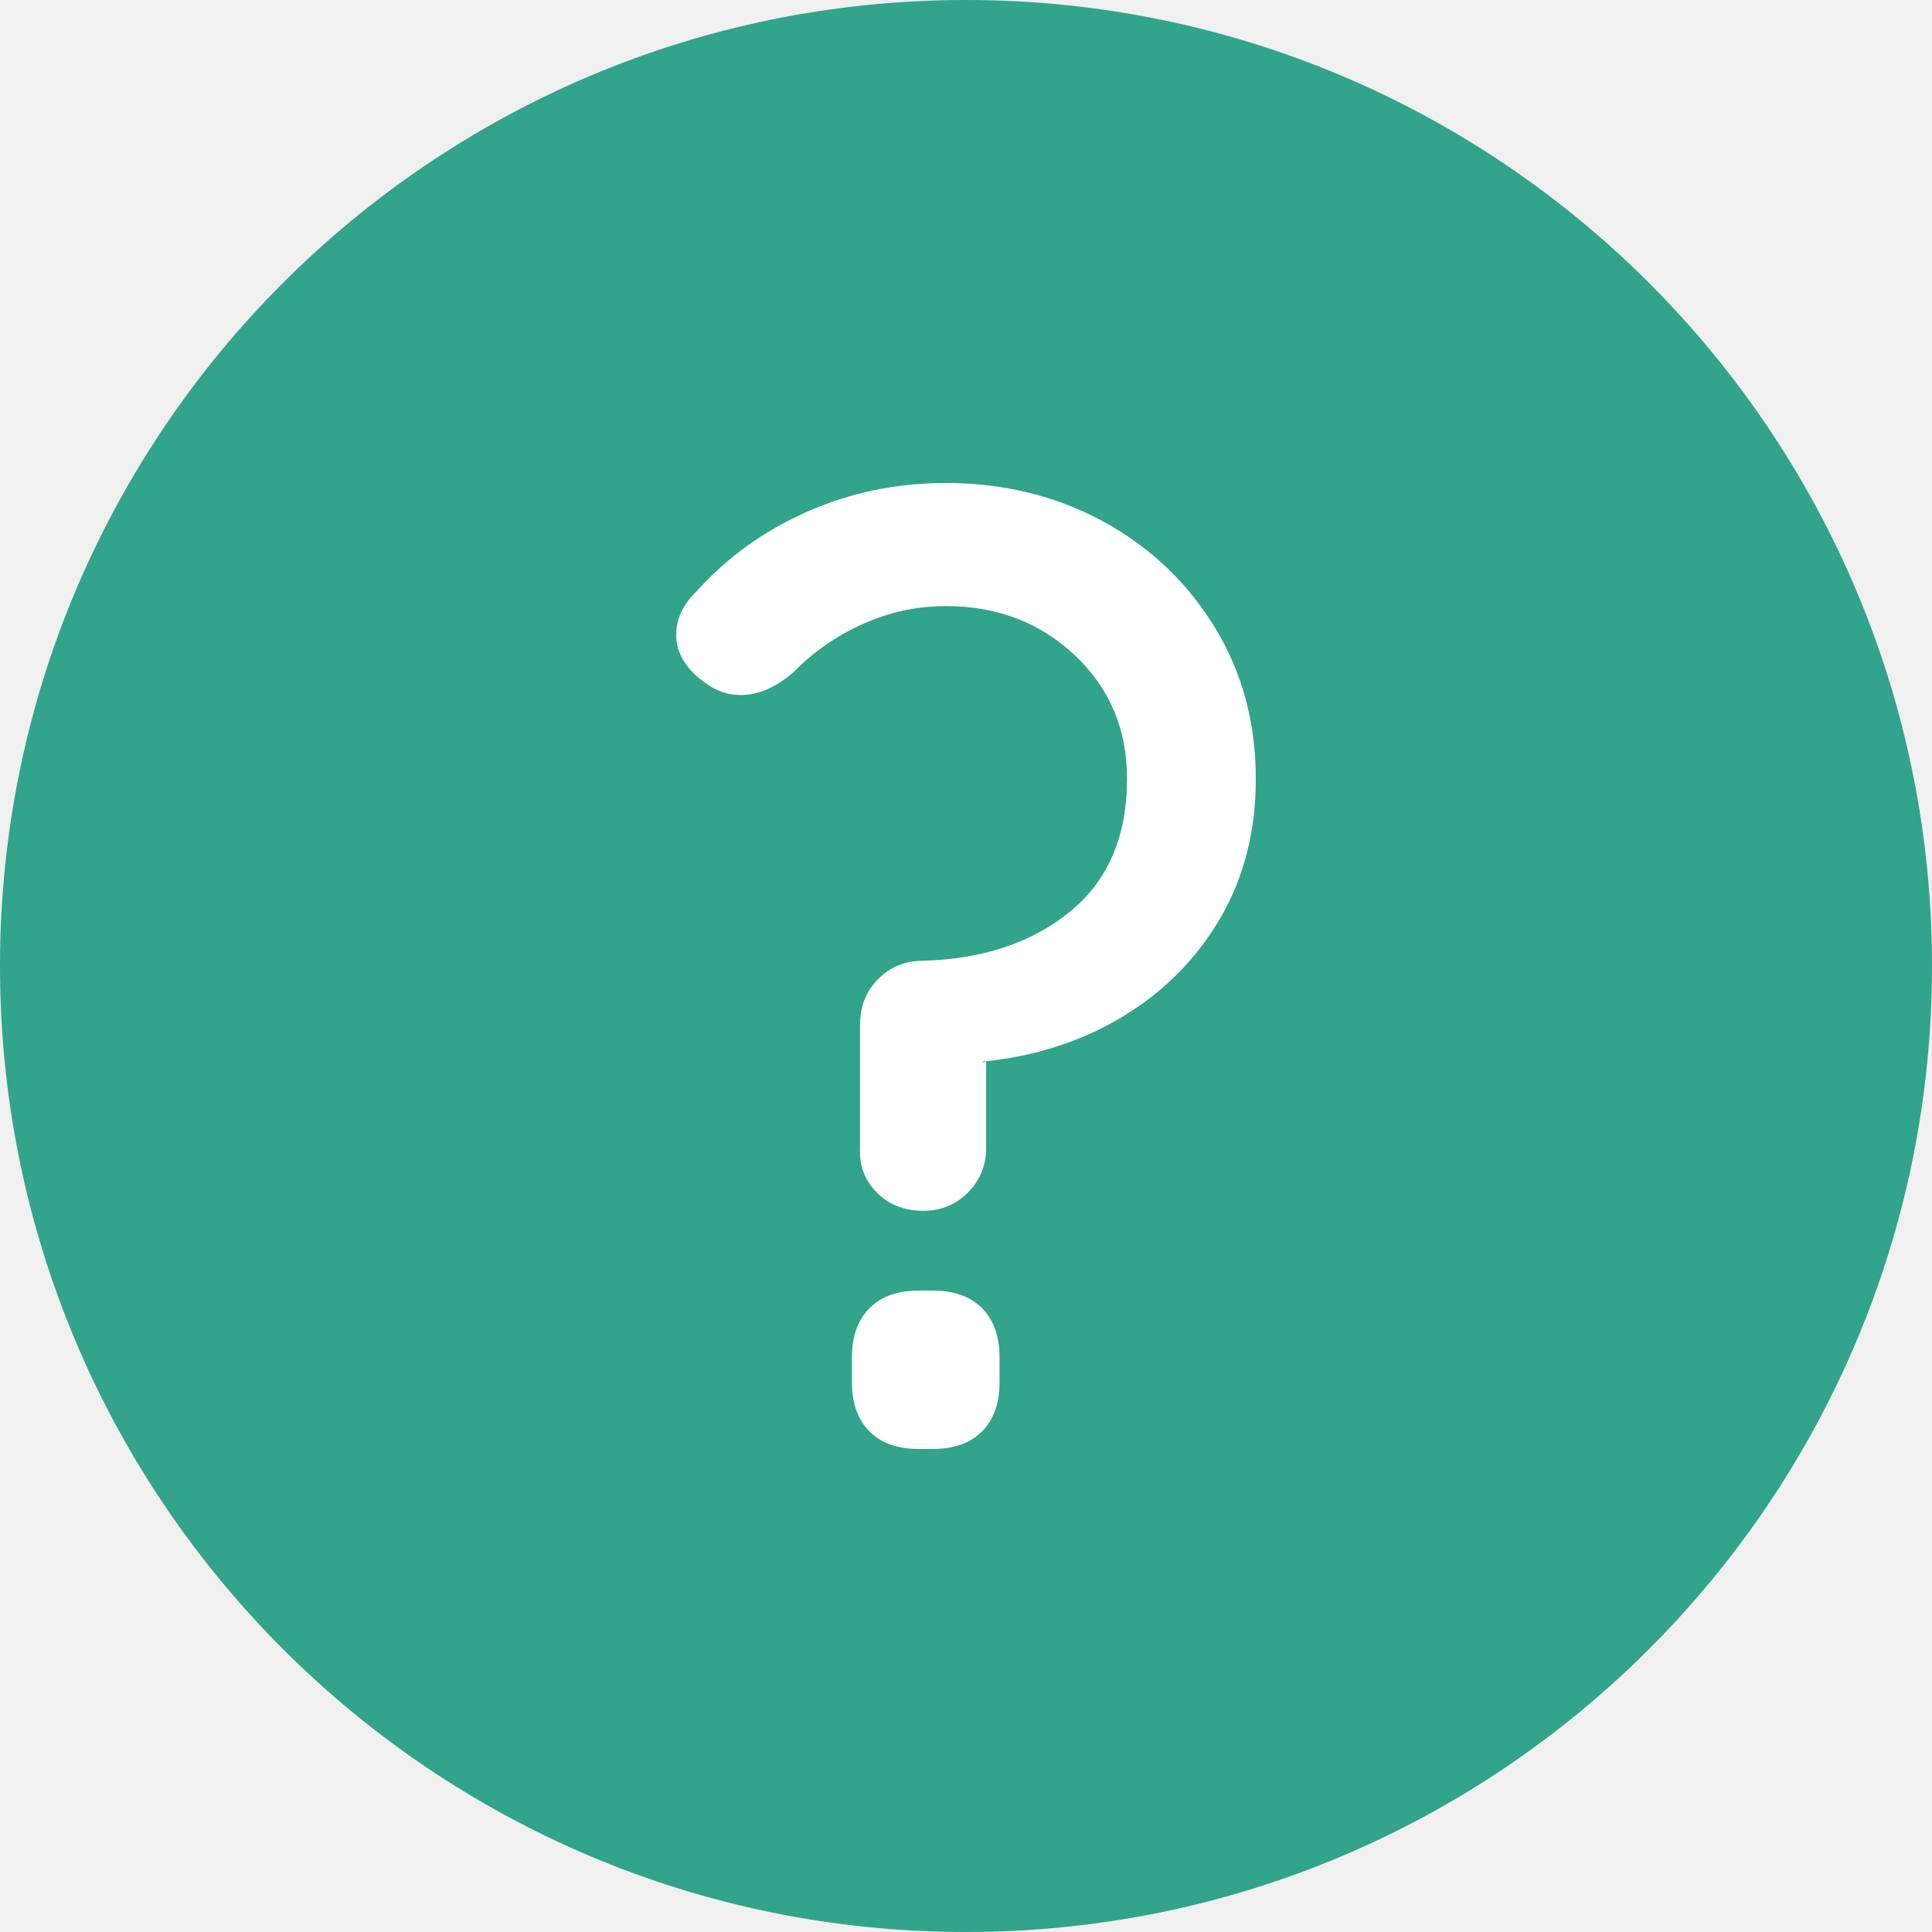
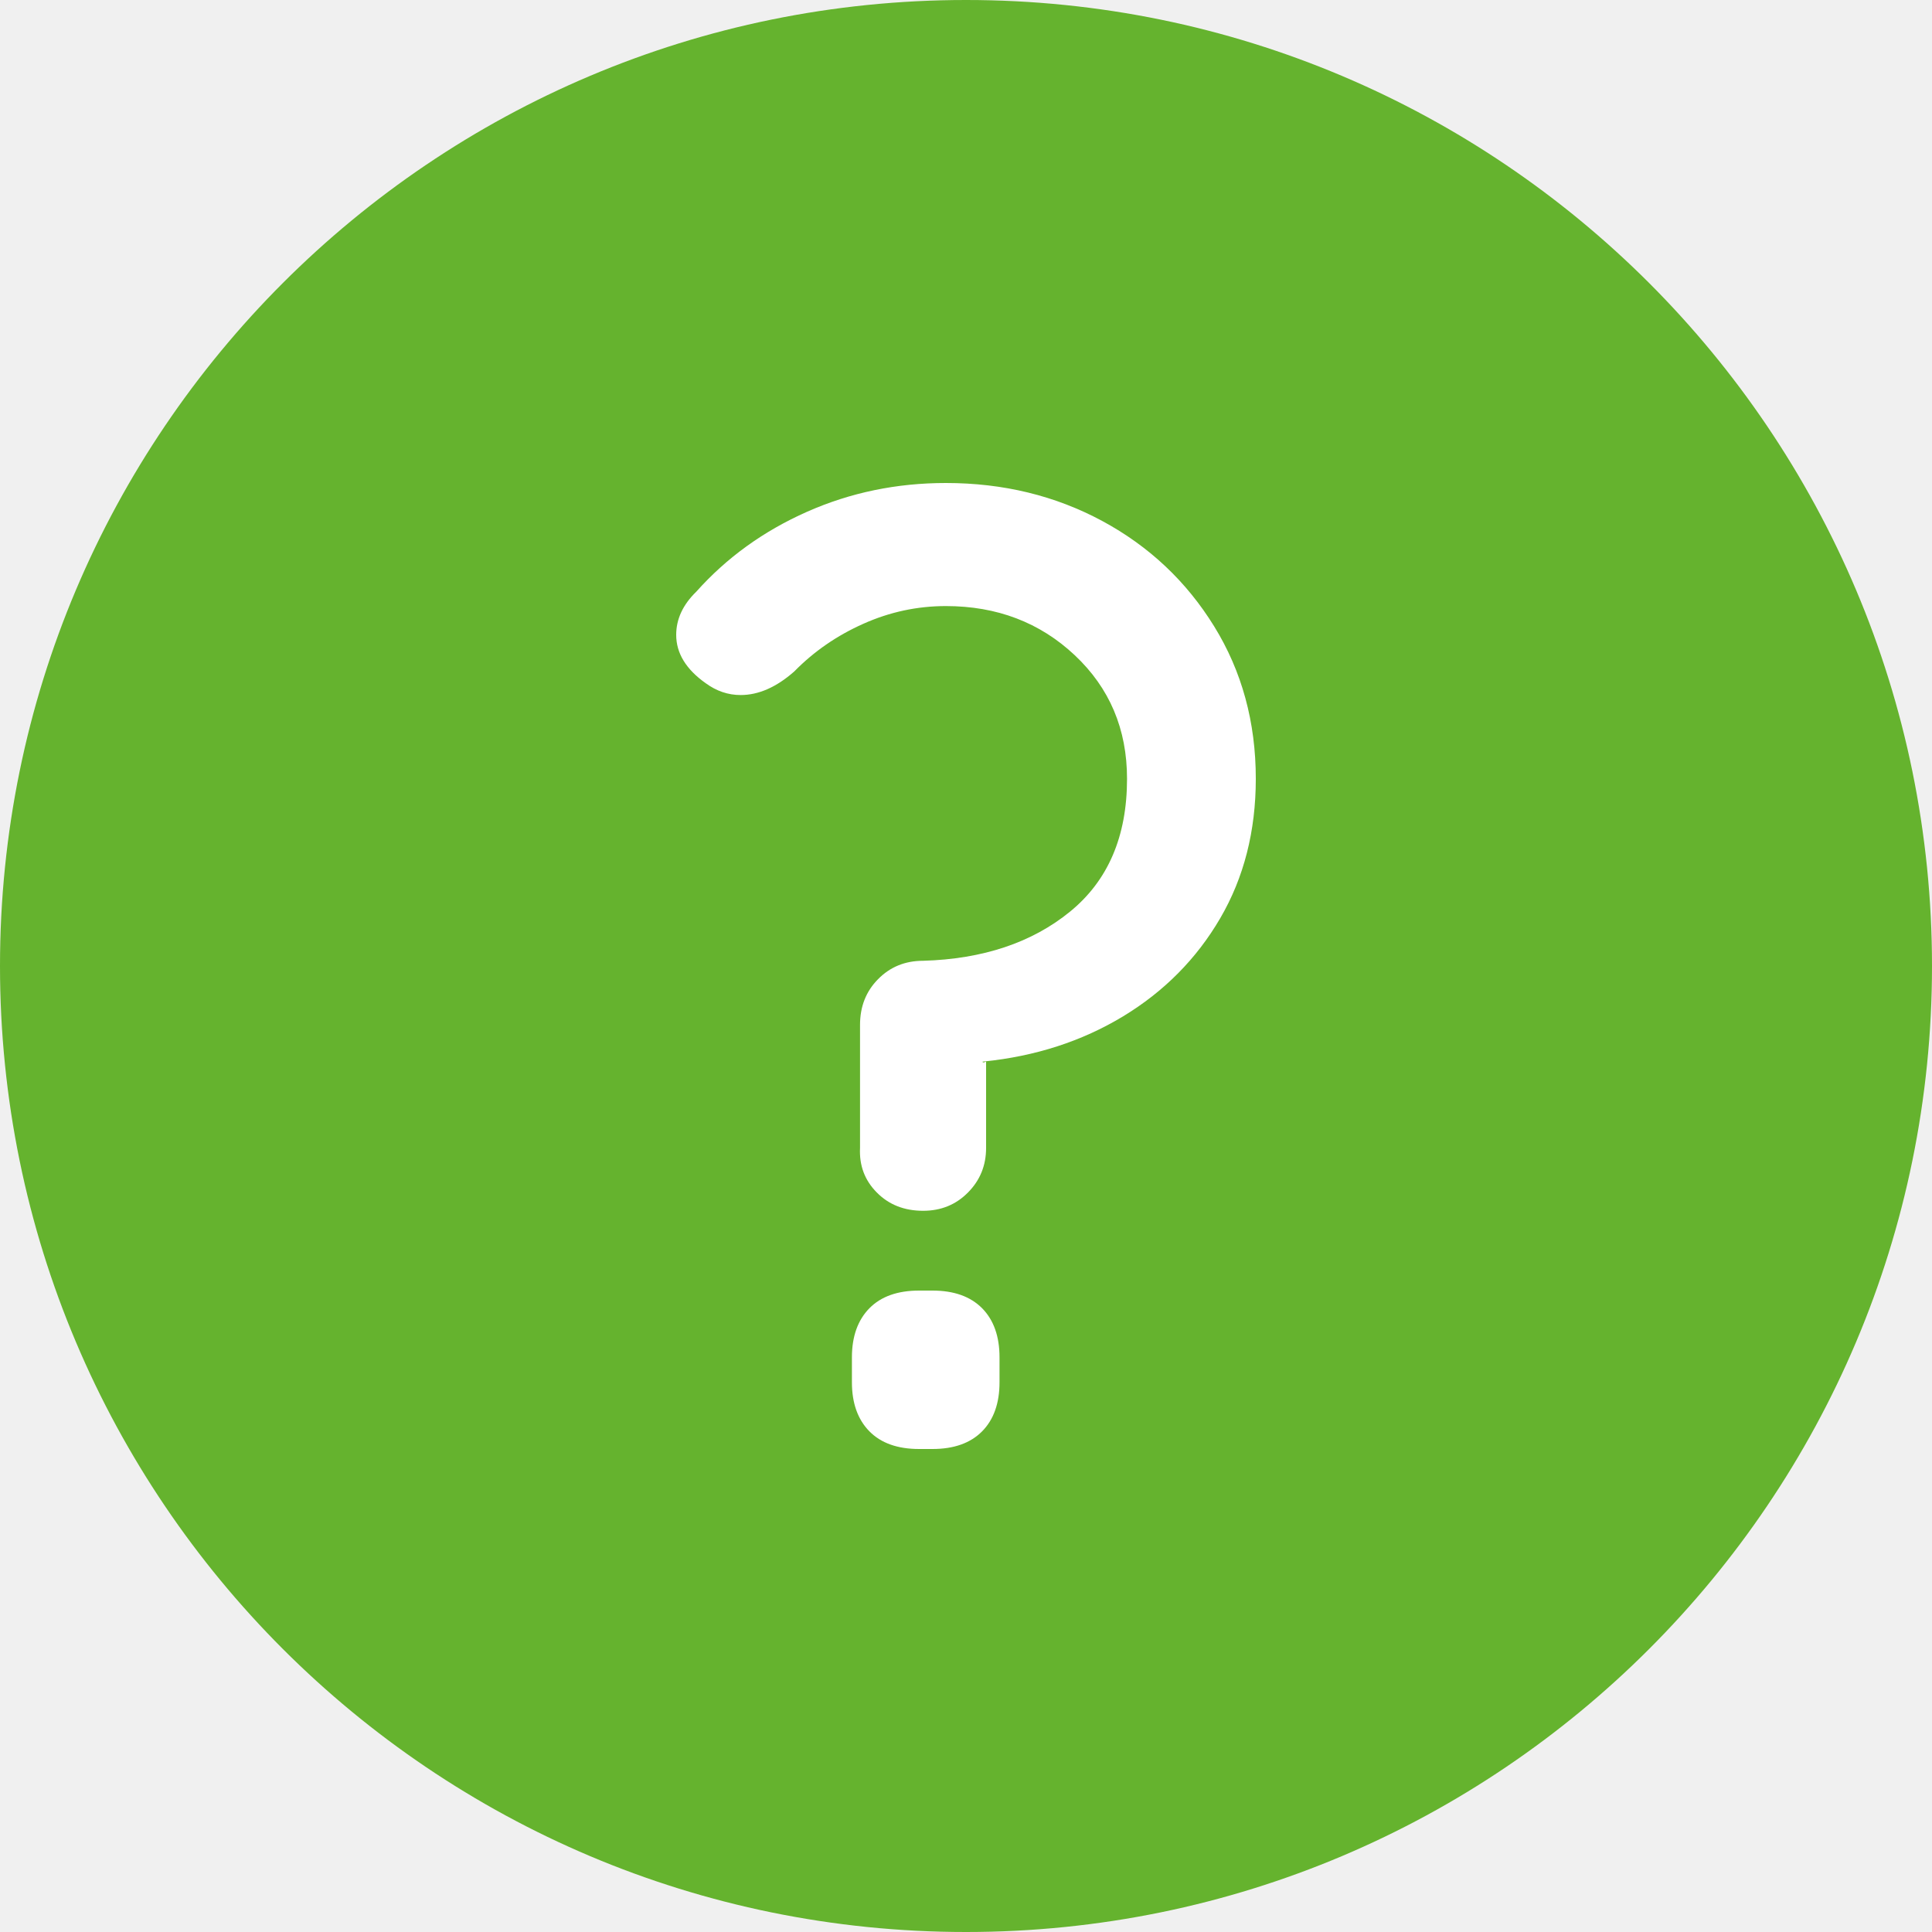
<svg xmlns="http://www.w3.org/2000/svg" width="20px" height="20px" viewBox="0 0 20 20" version="1.1">
  <g id="Assets" stroke="none" stroke-width="1" fill="none" fill-rule="evenodd">
    <g id="ASSETS" transform="translate(-761, -103)">
      <g id="icon-question" transform="translate(761, 103)">
-         <circle id="Oval" fill="#31A48B" cx="10" cy="10" r="10" />
+         <circle id="Oval" fill="#65b32e" cx="10" cy="10" r="10" />
        <path d="M8.903,10.61 C8.903,10.42 8.965,10.262 9.09,10.136 C9.215,10.009 9.37,9.946 9.556,9.946 C10.176,9.928 10.683,9.758 11.076,9.438 C11.47,9.117 11.667,8.659 11.667,8.062 C11.667,7.547 11.486,7.121 11.125,6.782 C10.764,6.443 10.319,6.274 9.792,6.274 C9.495,6.274 9.211,6.335 8.938,6.457 C8.664,6.579 8.426,6.743 8.222,6.951 C8.037,7.114 7.852,7.195 7.667,7.195 C7.537,7.195 7.417,7.154 7.306,7.073 C7.102,6.929 7,6.762 7,6.572 C7,6.409 7.069,6.26 7.208,6.125 C7.523,5.772 7.905,5.497 8.354,5.298 C8.803,5.099 9.282,5 9.792,5 C10.384,5 10.924,5.131 11.41,5.393 C11.896,5.655 12.282,6.019 12.569,6.484 C12.856,6.949 13,7.475 13,8.062 C13,8.604 12.877,9.085 12.632,9.505 C12.387,9.925 12.051,10.264 11.625,10.522 C11.199,10.779 10.718,10.935 10.181,10.989 C10.171,10.989 10.169,10.991 10.174,10.996 C10.178,11 10.19,10.998 10.208,10.989 L10.208,11.883 C10.208,12.064 10.146,12.218 10.021,12.344 C9.896,12.471 9.741,12.534 9.556,12.534 C9.361,12.534 9.201,12.471 9.076,12.344 C8.951,12.218 8.894,12.064 8.903,11.883 L8.903,10.61 Z M9.514,15 C9.292,15 9.12,14.939 9,14.817 C8.88,14.695 8.819,14.526 8.819,14.309 L8.819,14.051 C8.819,13.835 8.88,13.665 9,13.543 C9.12,13.421 9.292,13.36 9.514,13.36 L9.653,13.36 C9.875,13.36 10.046,13.421 10.167,13.543 C10.287,13.665 10.347,13.835 10.347,14.051 L10.347,14.309 C10.347,14.526 10.287,14.695 10.167,14.817 C10.046,14.939 9.875,15 9.653,15 L9.514,15 Z" id="?" fill="#ffffff" fill-rule="nonzero" />
      </g>
    </g>
  </g>
</svg>
